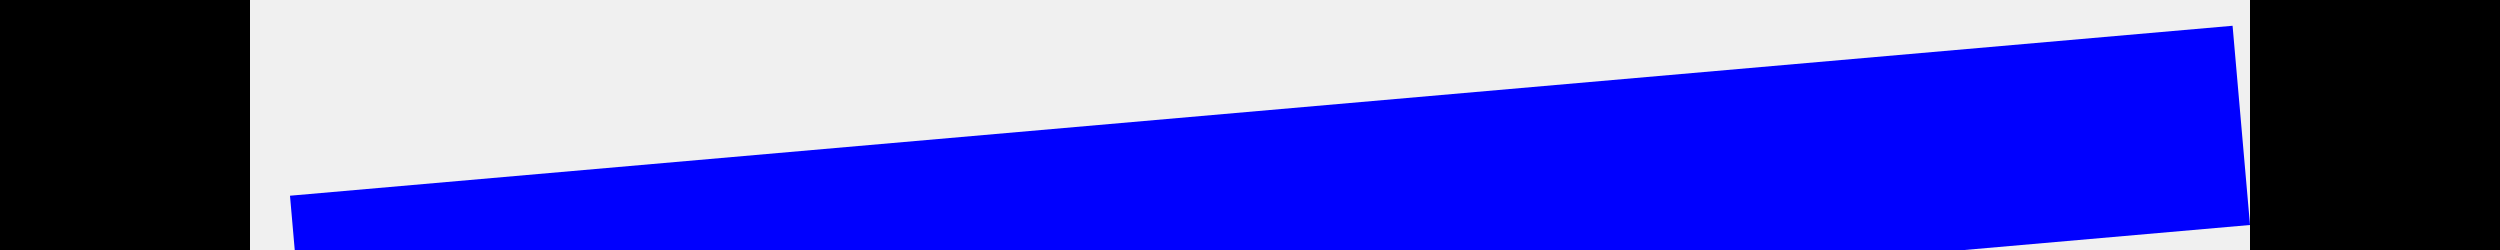
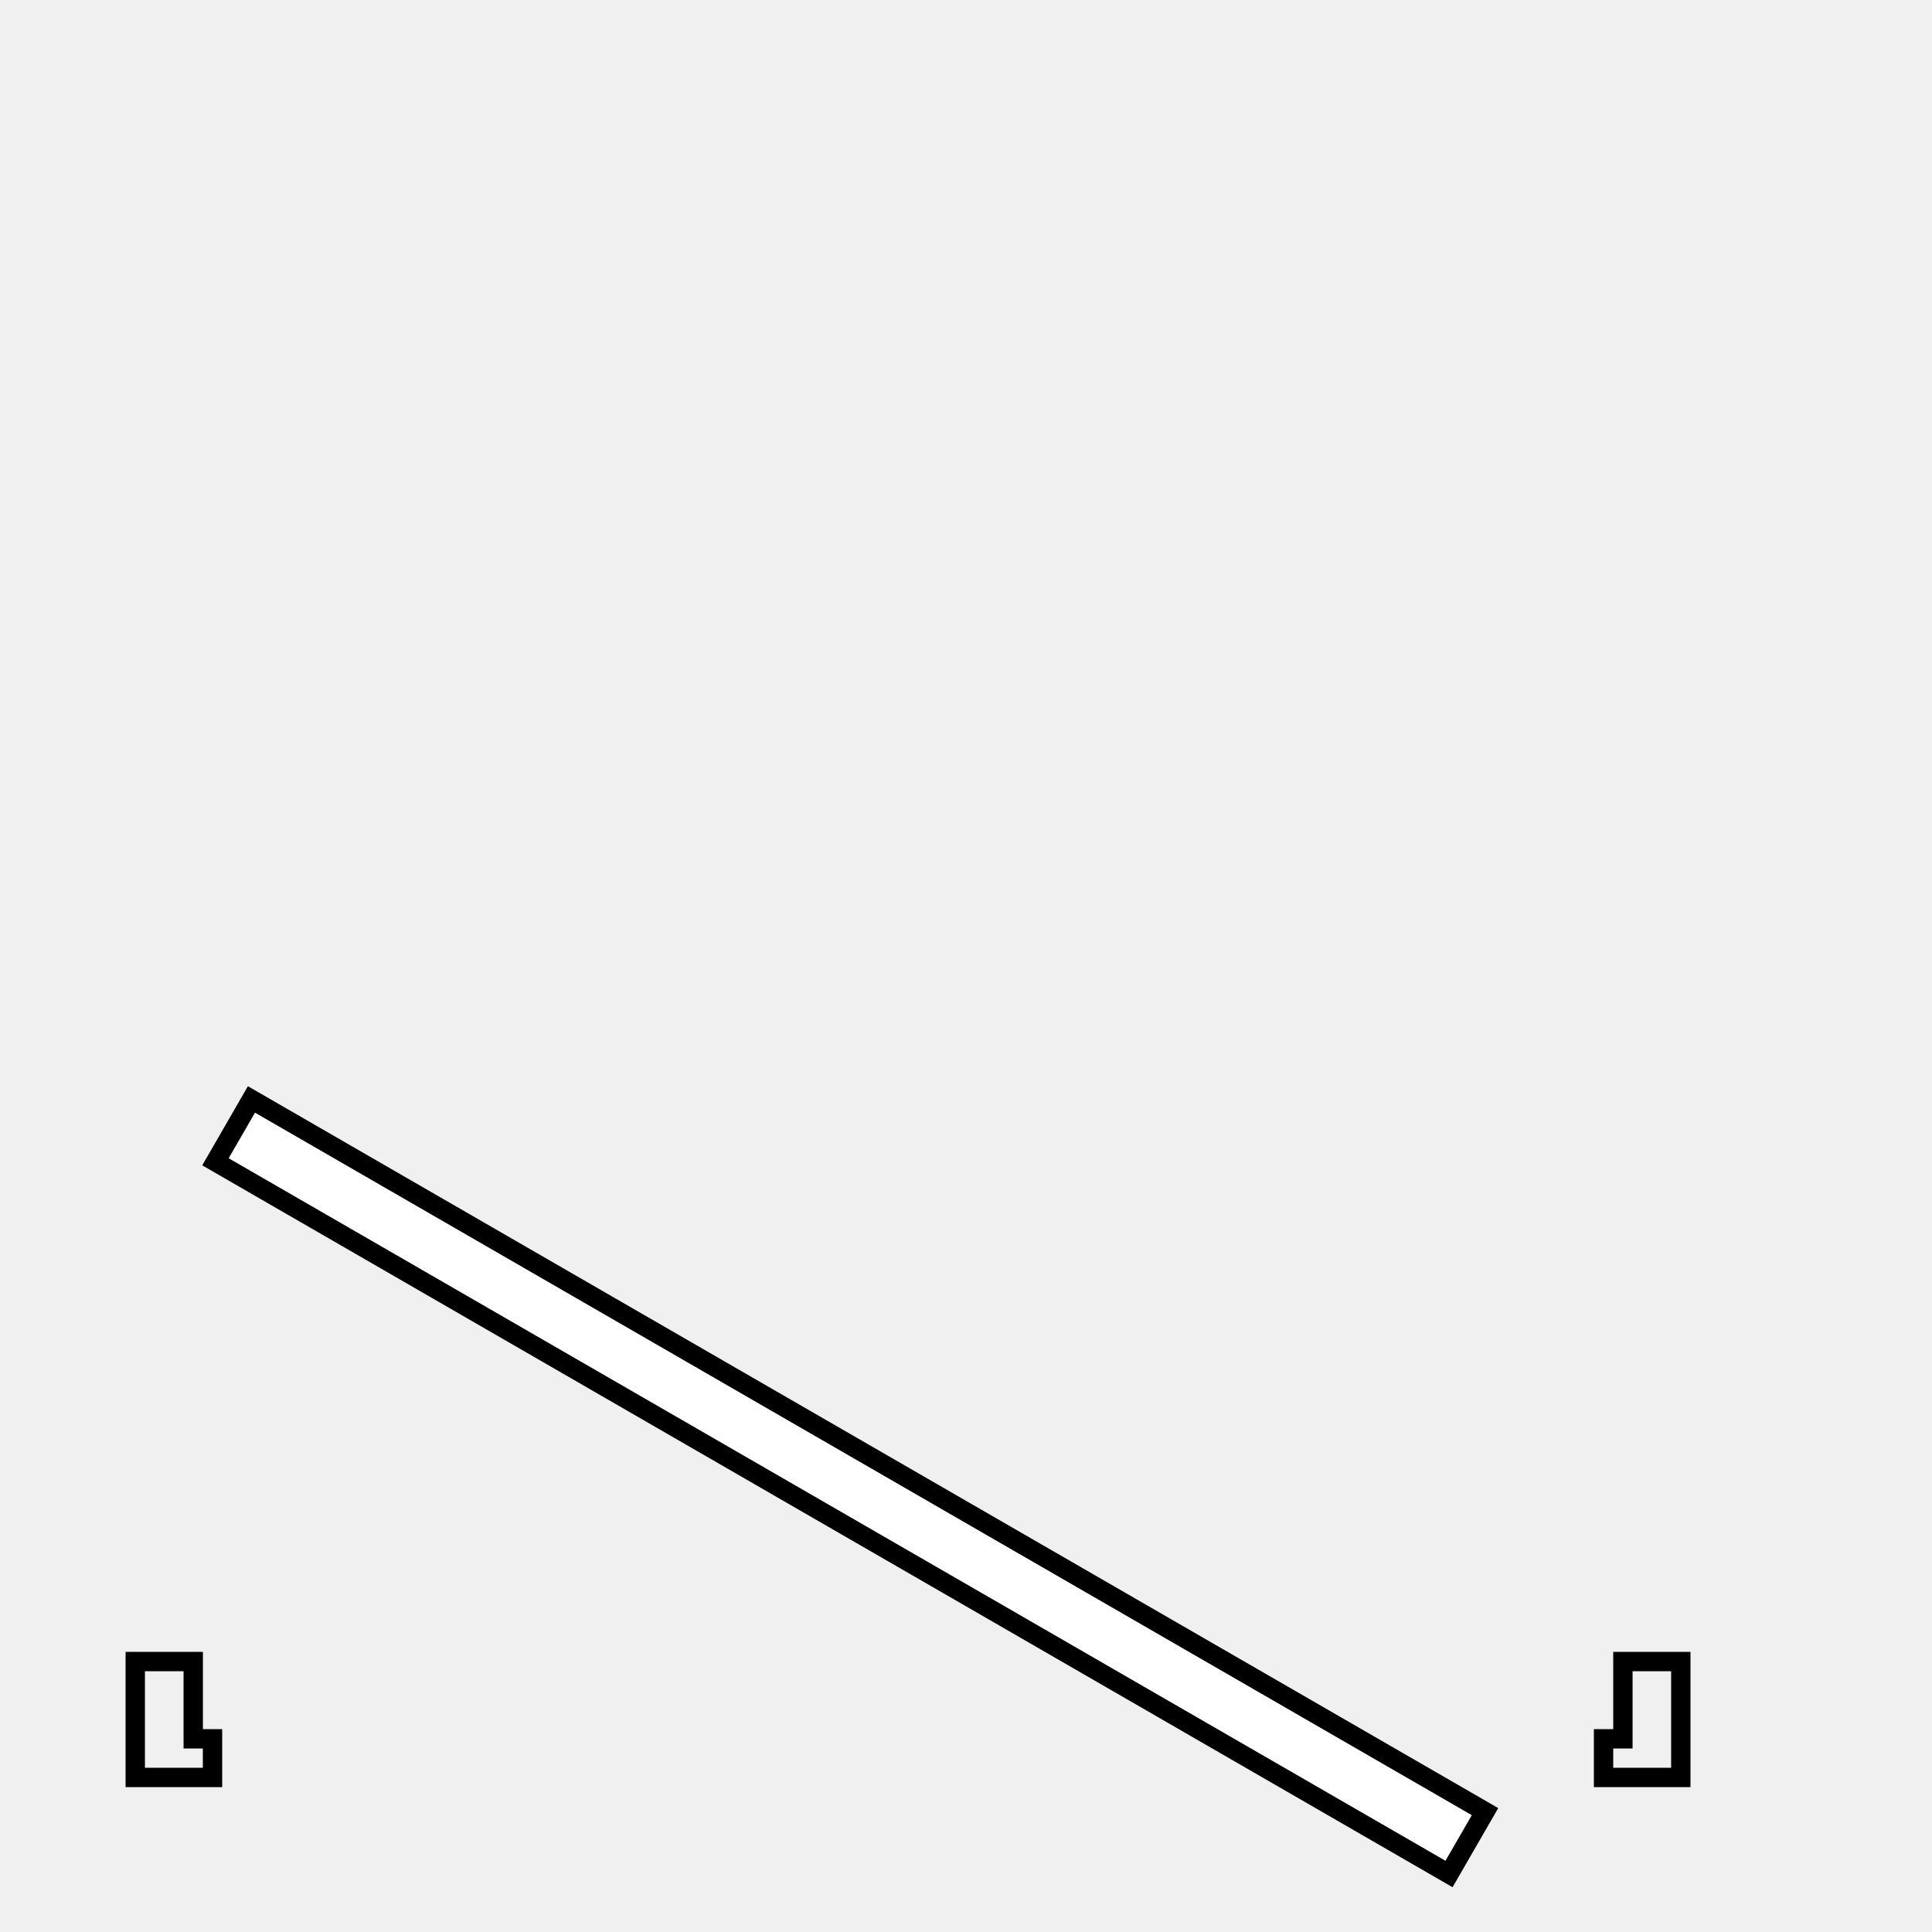
- <svg xmlns="http://www.w3.org/2000/svg" width="100" height="10">
-   <rect width="10" height="10" fill="black" />
-   <rect width="10" height="10" fill="black" x="90" />
-   <g transform="translate(50,0) scale (-1,1) translate(-50,0) translate(10,9) rotate(5)">
-     <rect width="78" height="8" y="-8" fill="blue" />
+ <svg xmlns="http://www.w3.org/2000/svg" xmlns:xlink="http://www.w3.org/1999/xlink" id="svg8" version="1.1" viewBox="0 0 100 100" height="100" width="100">
+   <defs id="defs2">
+     <linearGradient id="linearGradient4539">
+       <stop id="stop4535" offset="0" style="stop-color:#00ff00;stop-opacity:0.5;" />
+       <stop id="stop4537" offset="1" style="stop-color:#00ff00;stop-opacity:0" />
+     </linearGradient>
+     <linearGradient gradientUnits="userSpaceOnUse" y2="5291.339" x2="5291.339" y1="188.976" x1="188.976" id="linearGradient4541" xlink:href="#linearGradient4539" />
+     <linearGradient xlink:href="#linearGradient4539" id="linearGradient4561" gradientUnits="userSpaceOnUse" x1="188.976" y1="188.976" x2="5291.339" y2="5291.339" gradientTransform="matrix(1,0,0,1.000172,-2.1257415e-4,-1.29835)" />
+   </defs>
+   <g transform="matrix(3.779528,0,0,3.780177,2.405043,-842.6822)" id="layer1">
+     <rect style="fill:#ffffff;fill-opacity:1;stroke:#000000;stroke-width:0.265;stroke-linecap:round;stroke-miterlimit:4;stroke-dasharray:none;stroke-dashoffset:0;stroke-opacity:1" id="rect870" width="19.506" height="0.986" x="-140.94" y="204.698" transform="matrix(-0.8660626,-0.4999356,-0.5000644,0.8659882,0,0)" />
+     <path style="fill:none;fill-rule:evenodd;stroke:#000000;stroke-width:0.265;stroke-linecap:butt;stroke-linejoin:miter;stroke-miterlimit:4;stroke-dasharray:none;stroke-opacity:1" d="m 21.589,245.672 v 1.058 h -0.265 v 0.529 h 1.058 v -1.587 z" id="path896" />
+     <path style="fill:none;fill-rule:evenodd;stroke:#000000;stroke-width:0.265;stroke-linecap:butt;stroke-linejoin:miter;stroke-miterlimit:4;stroke-dasharray:none;stroke-opacity:1" d="m 2.274,246.73 v 0.529 h -1.058 v -1.587 h 0.794 v 1.058 z" id="path898" />
  </g>
</svg>
